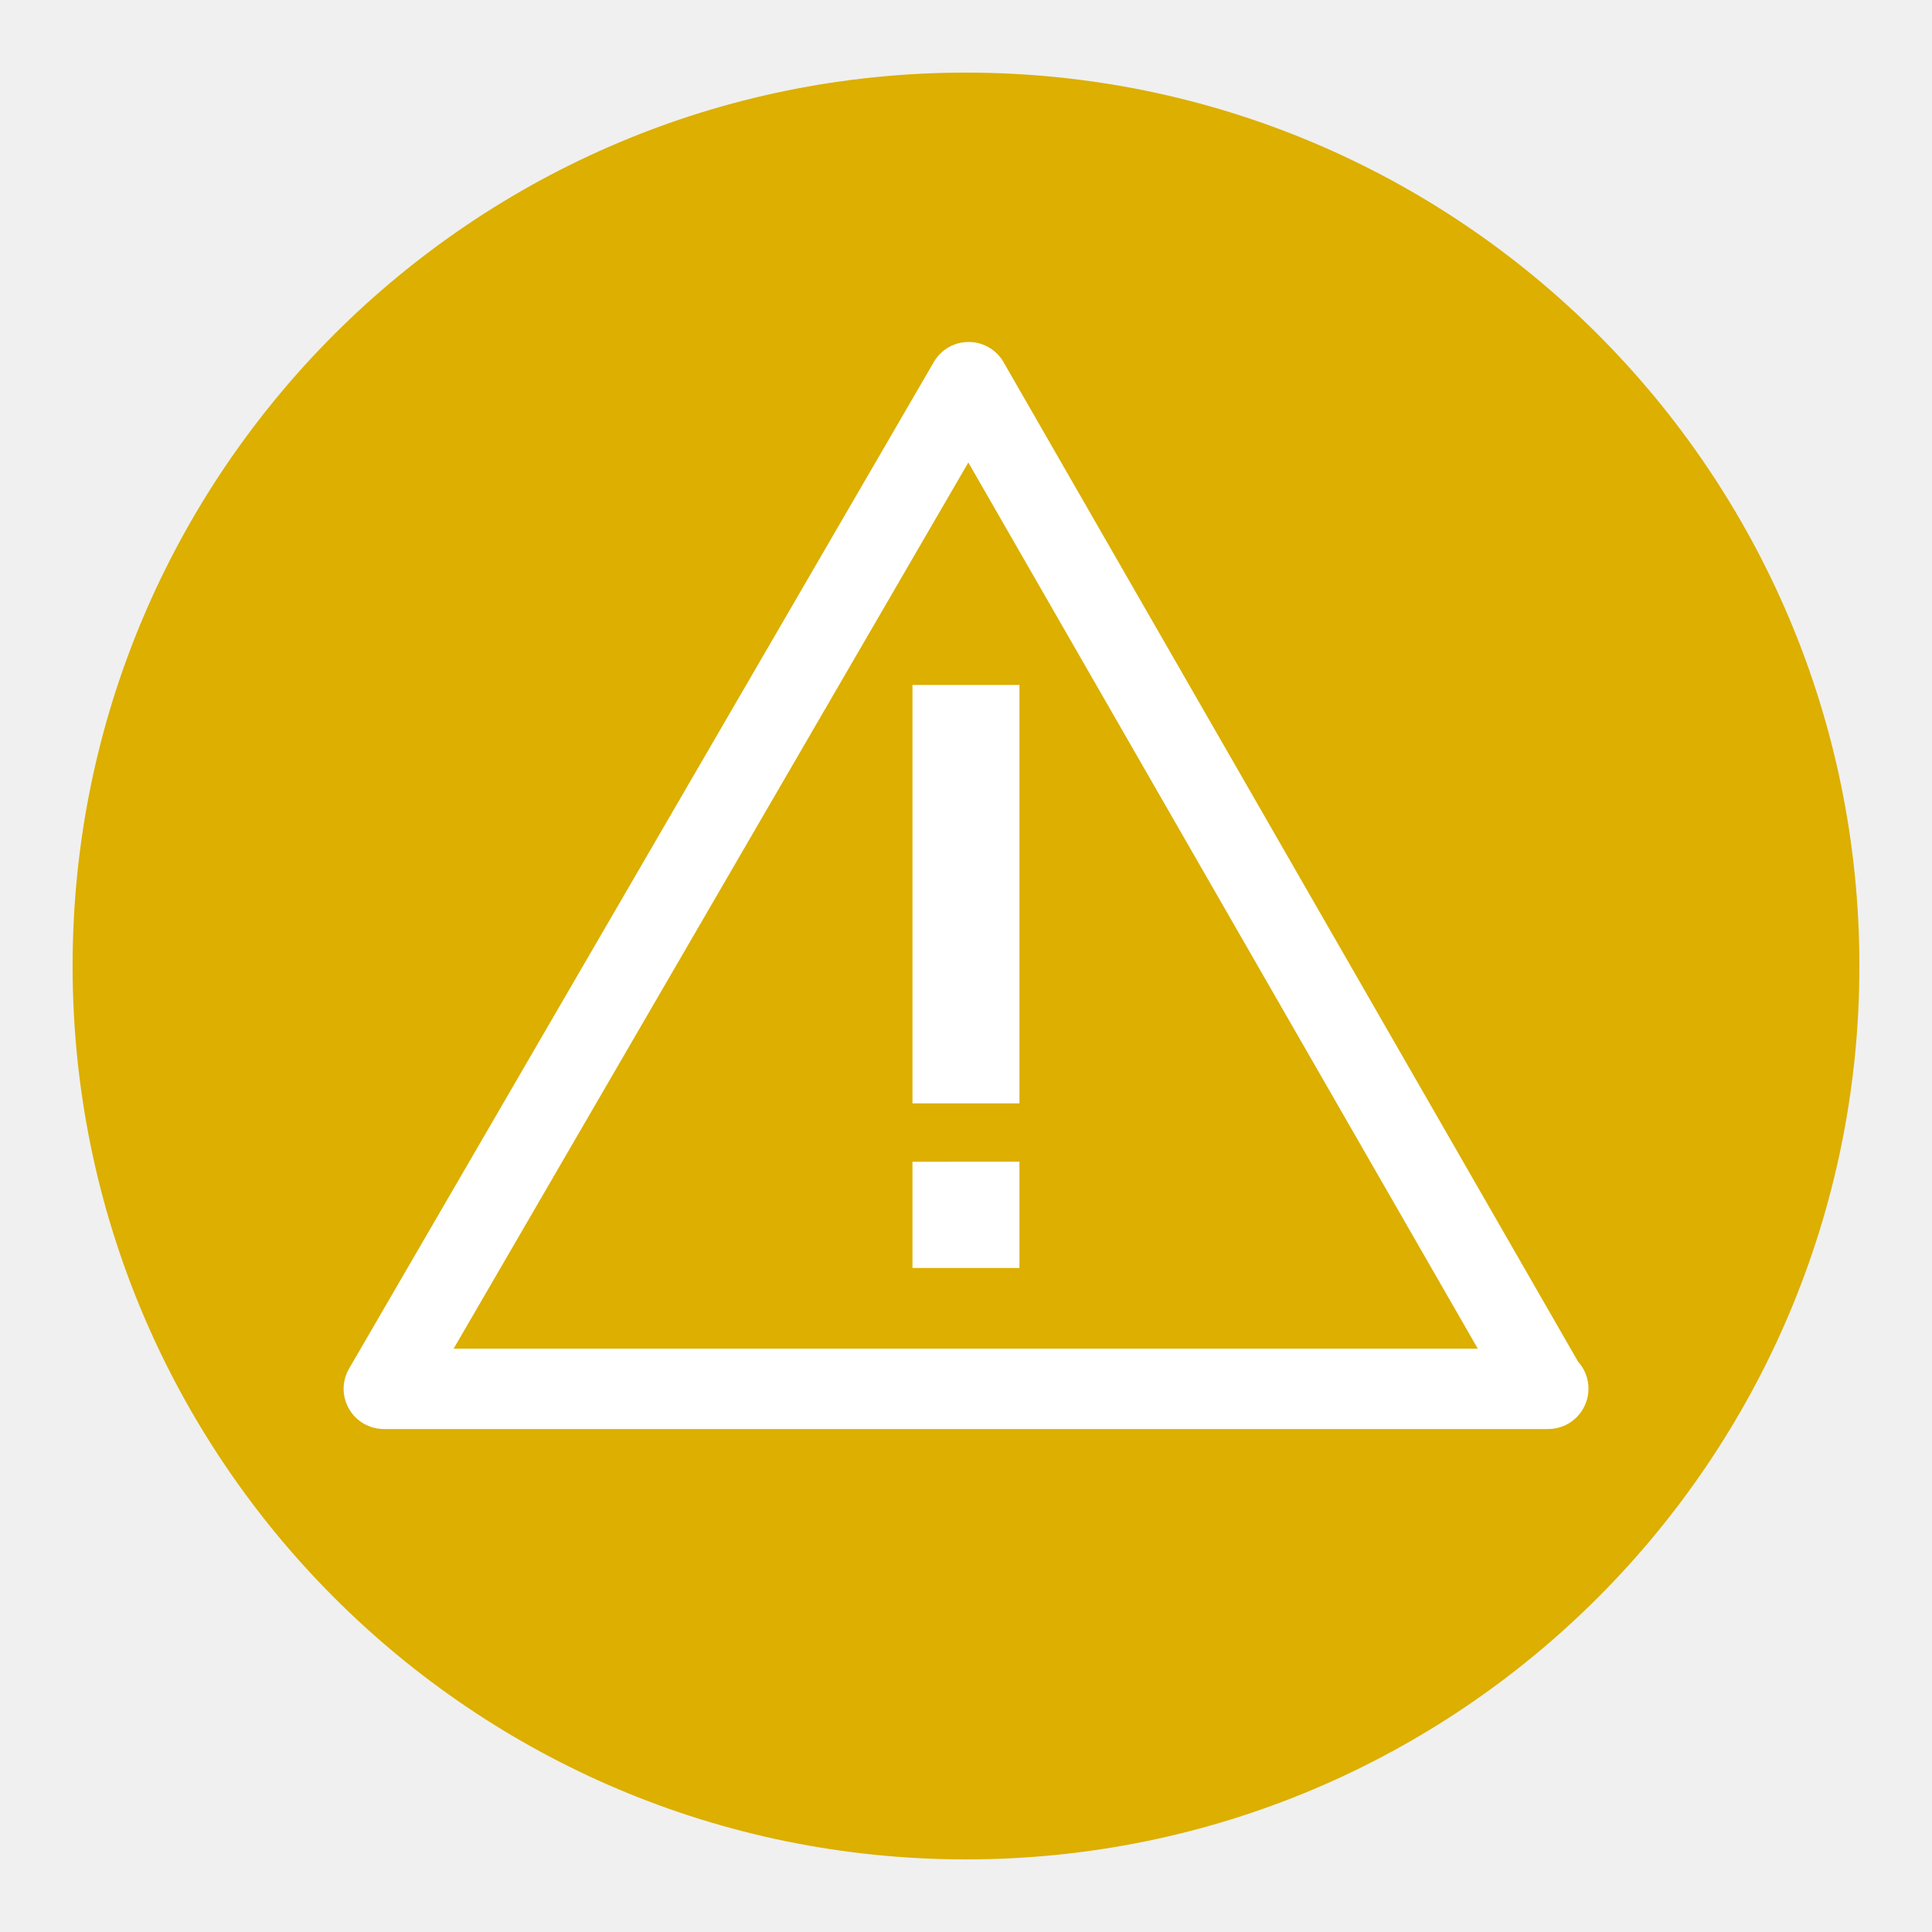
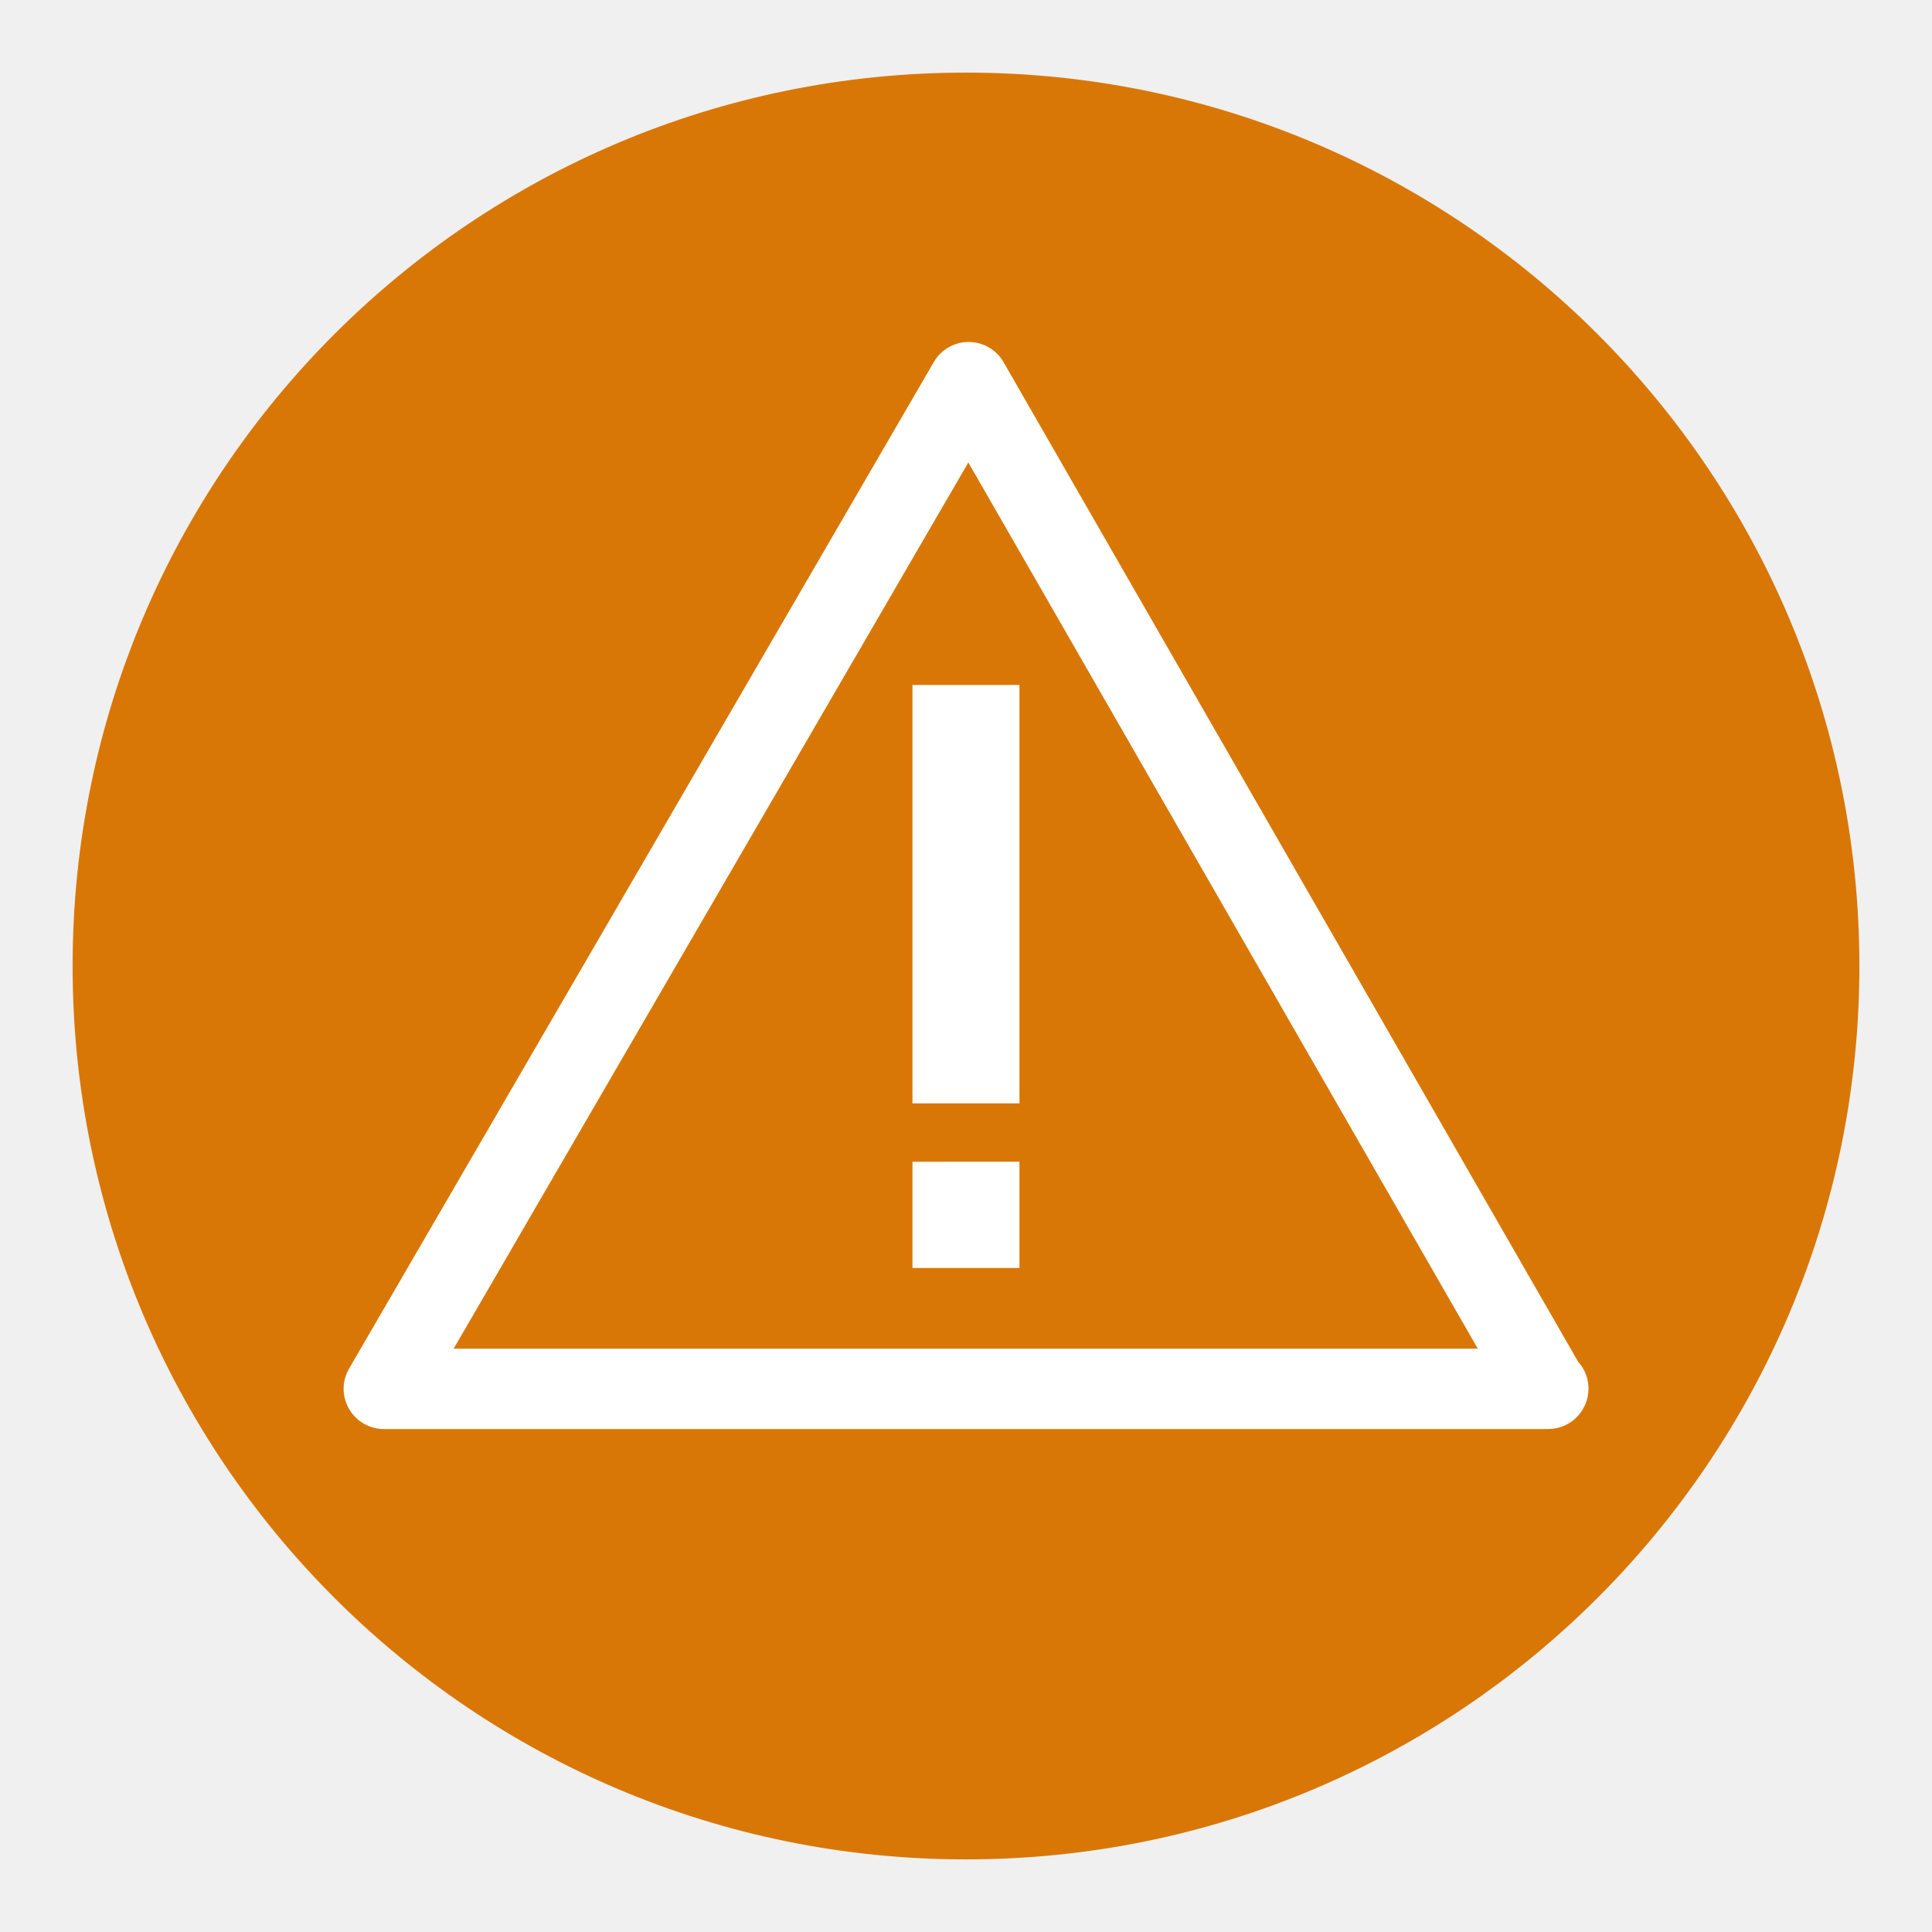
<svg xmlns="http://www.w3.org/2000/svg" version="1.1" id="Vrstva_1" x="0px" y="0px" width="24px" height="24px" viewBox="0 0 24 24" enable-background="new 0 0 24 24" xml:space="preserve">
-   <circle fill="#DCAF00" cx="12" cy="12" r="11.098" />
+   <circle fill="#D97706" cx="12" cy="12" r="11.098" />
  <g>
    <g>
      <g>
        <path fill="#FFFFFF" d="M19.232,17.752c-0.003,0.001-0.008,0-0.013,0H4.768c-0.178,0-0.344-0.096-0.432-0.25     c-0.09-0.155-0.09-0.346,0-0.5l7.265-12.506c0.089-0.153,0.253-0.248,0.432-0.248h0.001c0.178,0,0.343,0.096,0.432,0.25     l7.138,12.418c0.081,0.089,0.129,0.206,0.129,0.336C19.731,17.528,19.509,17.752,19.232,17.752z M5.635,16.754h12.723     L12.029,5.745L5.635,16.754z" />
      </g>
    </g>
    <g>
      <path fill="#FFFFFF" d="M12.664,14.431v1.32h-1.329v-1.319L12.664,14.431z M12.664,8.509v5.197h-1.329V8.509H12.664z" />
    </g>
  </g>
</svg>
